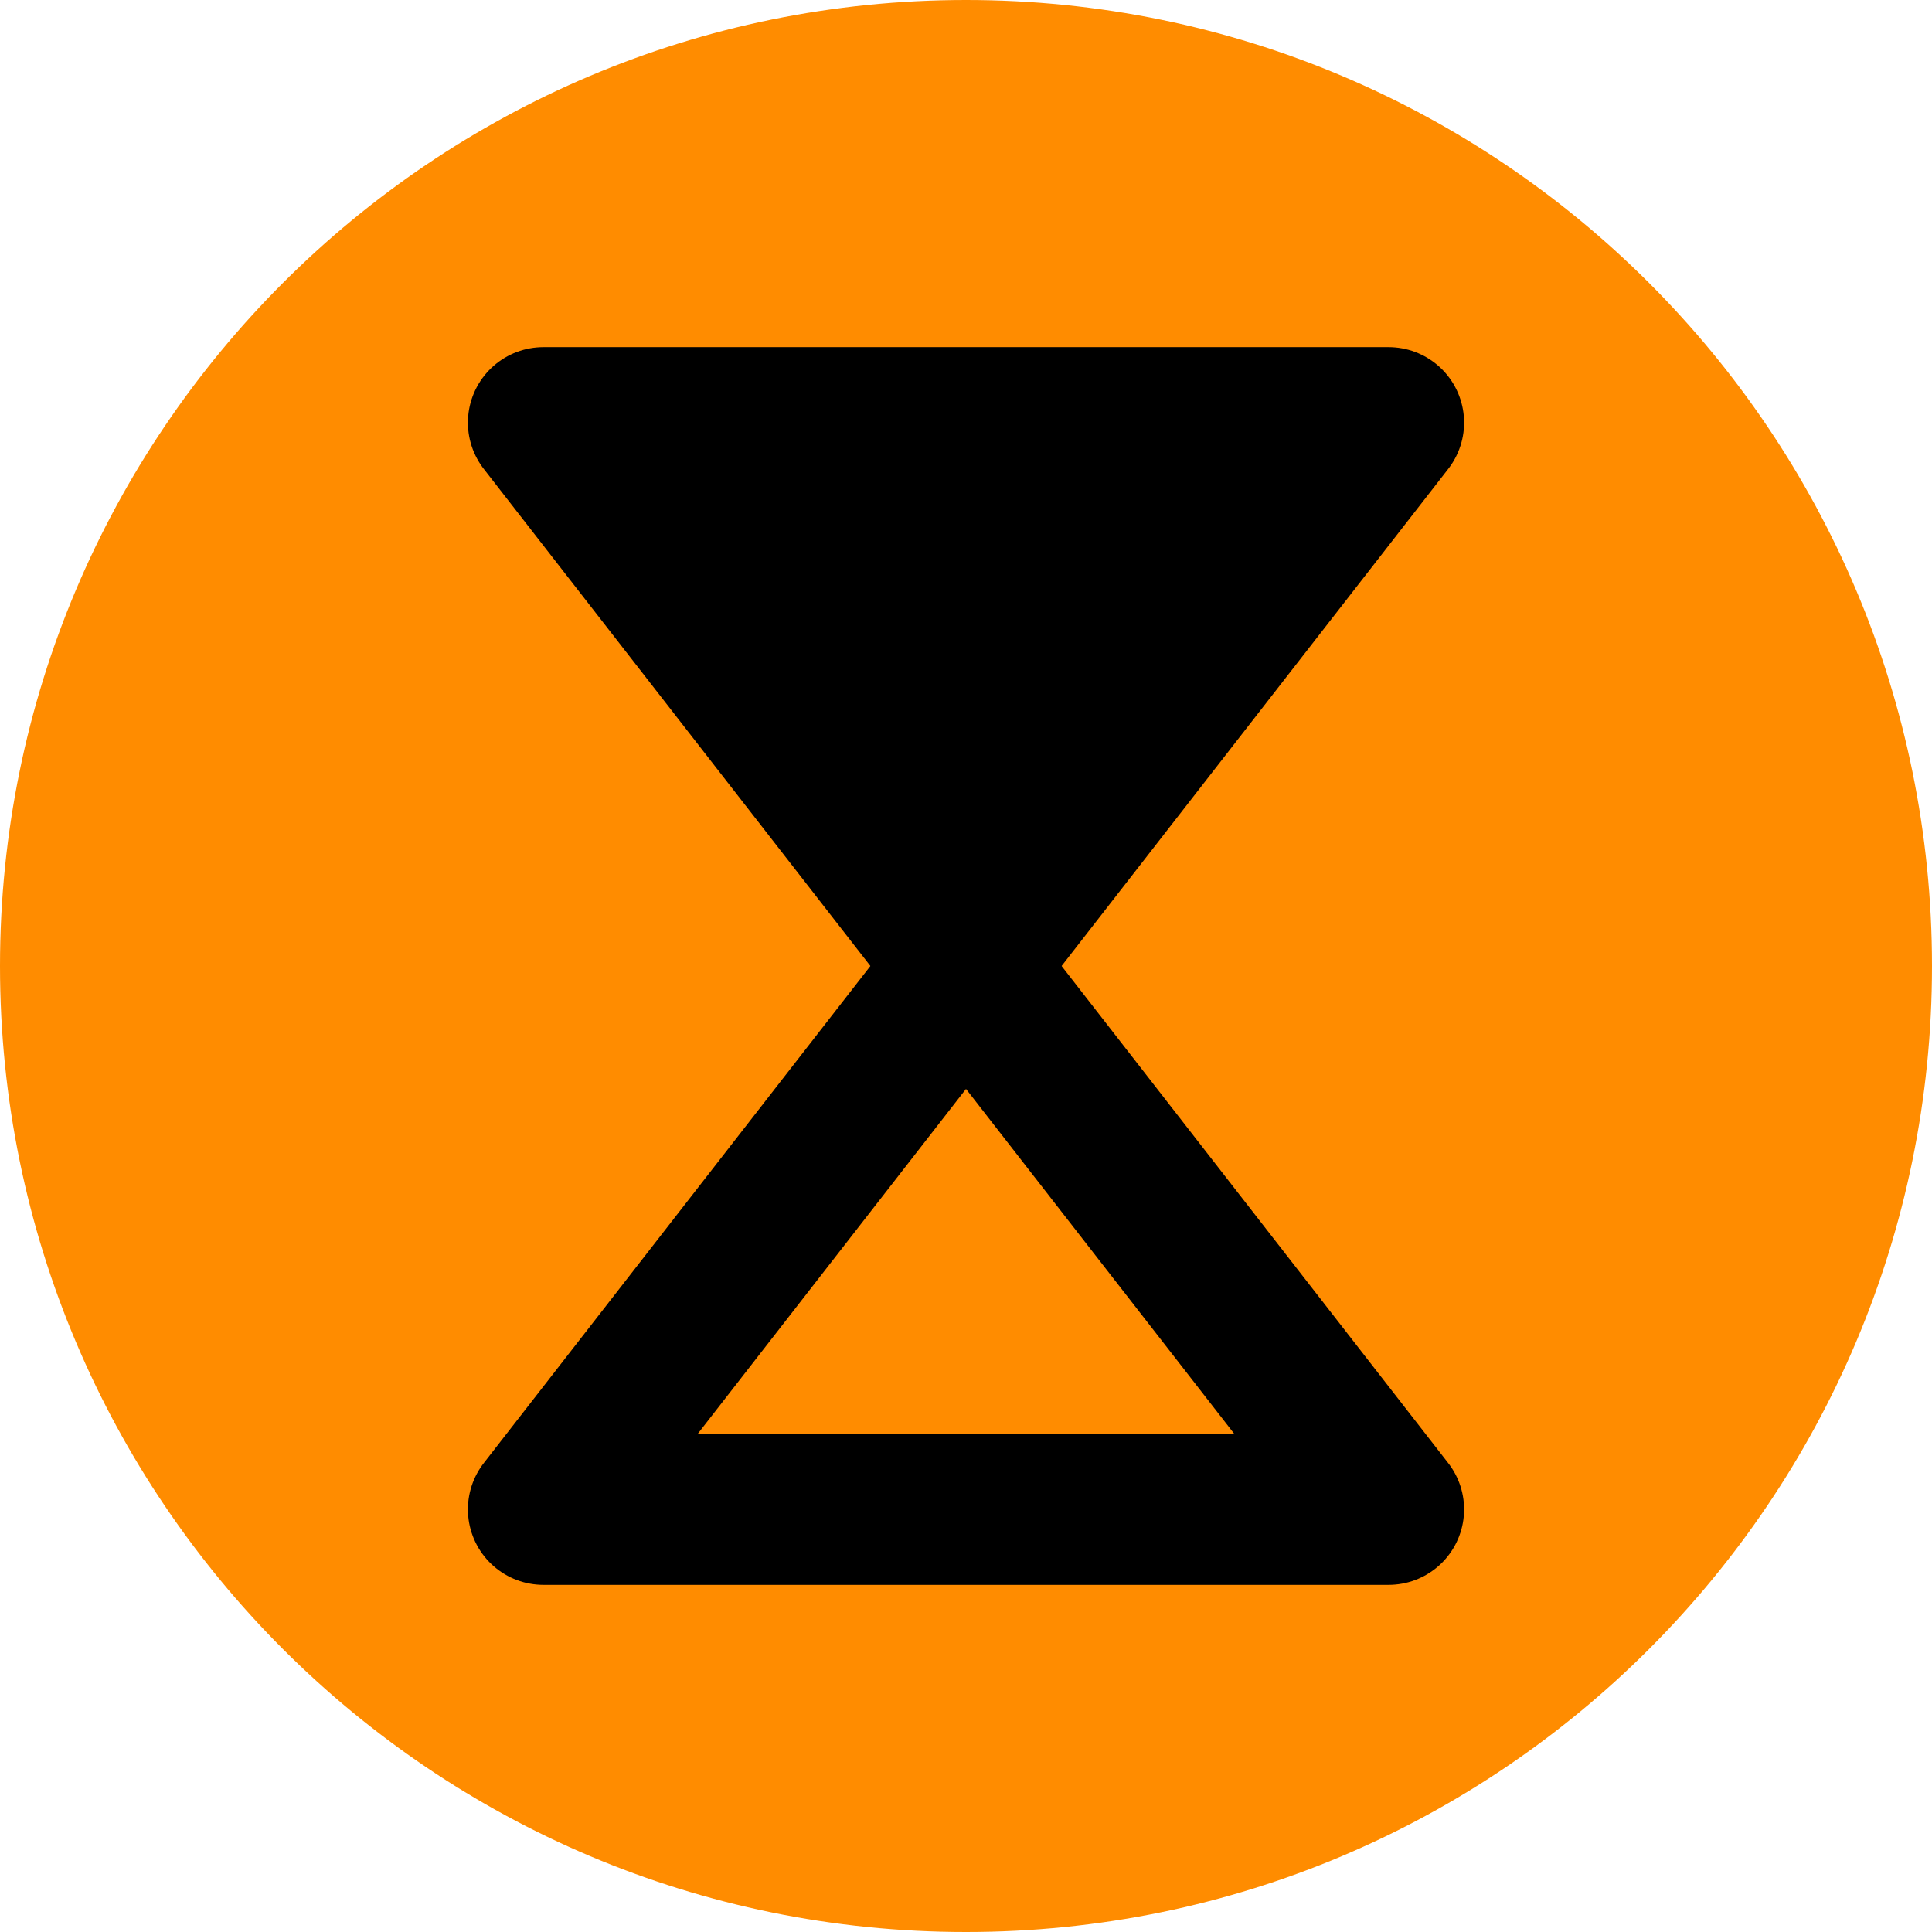
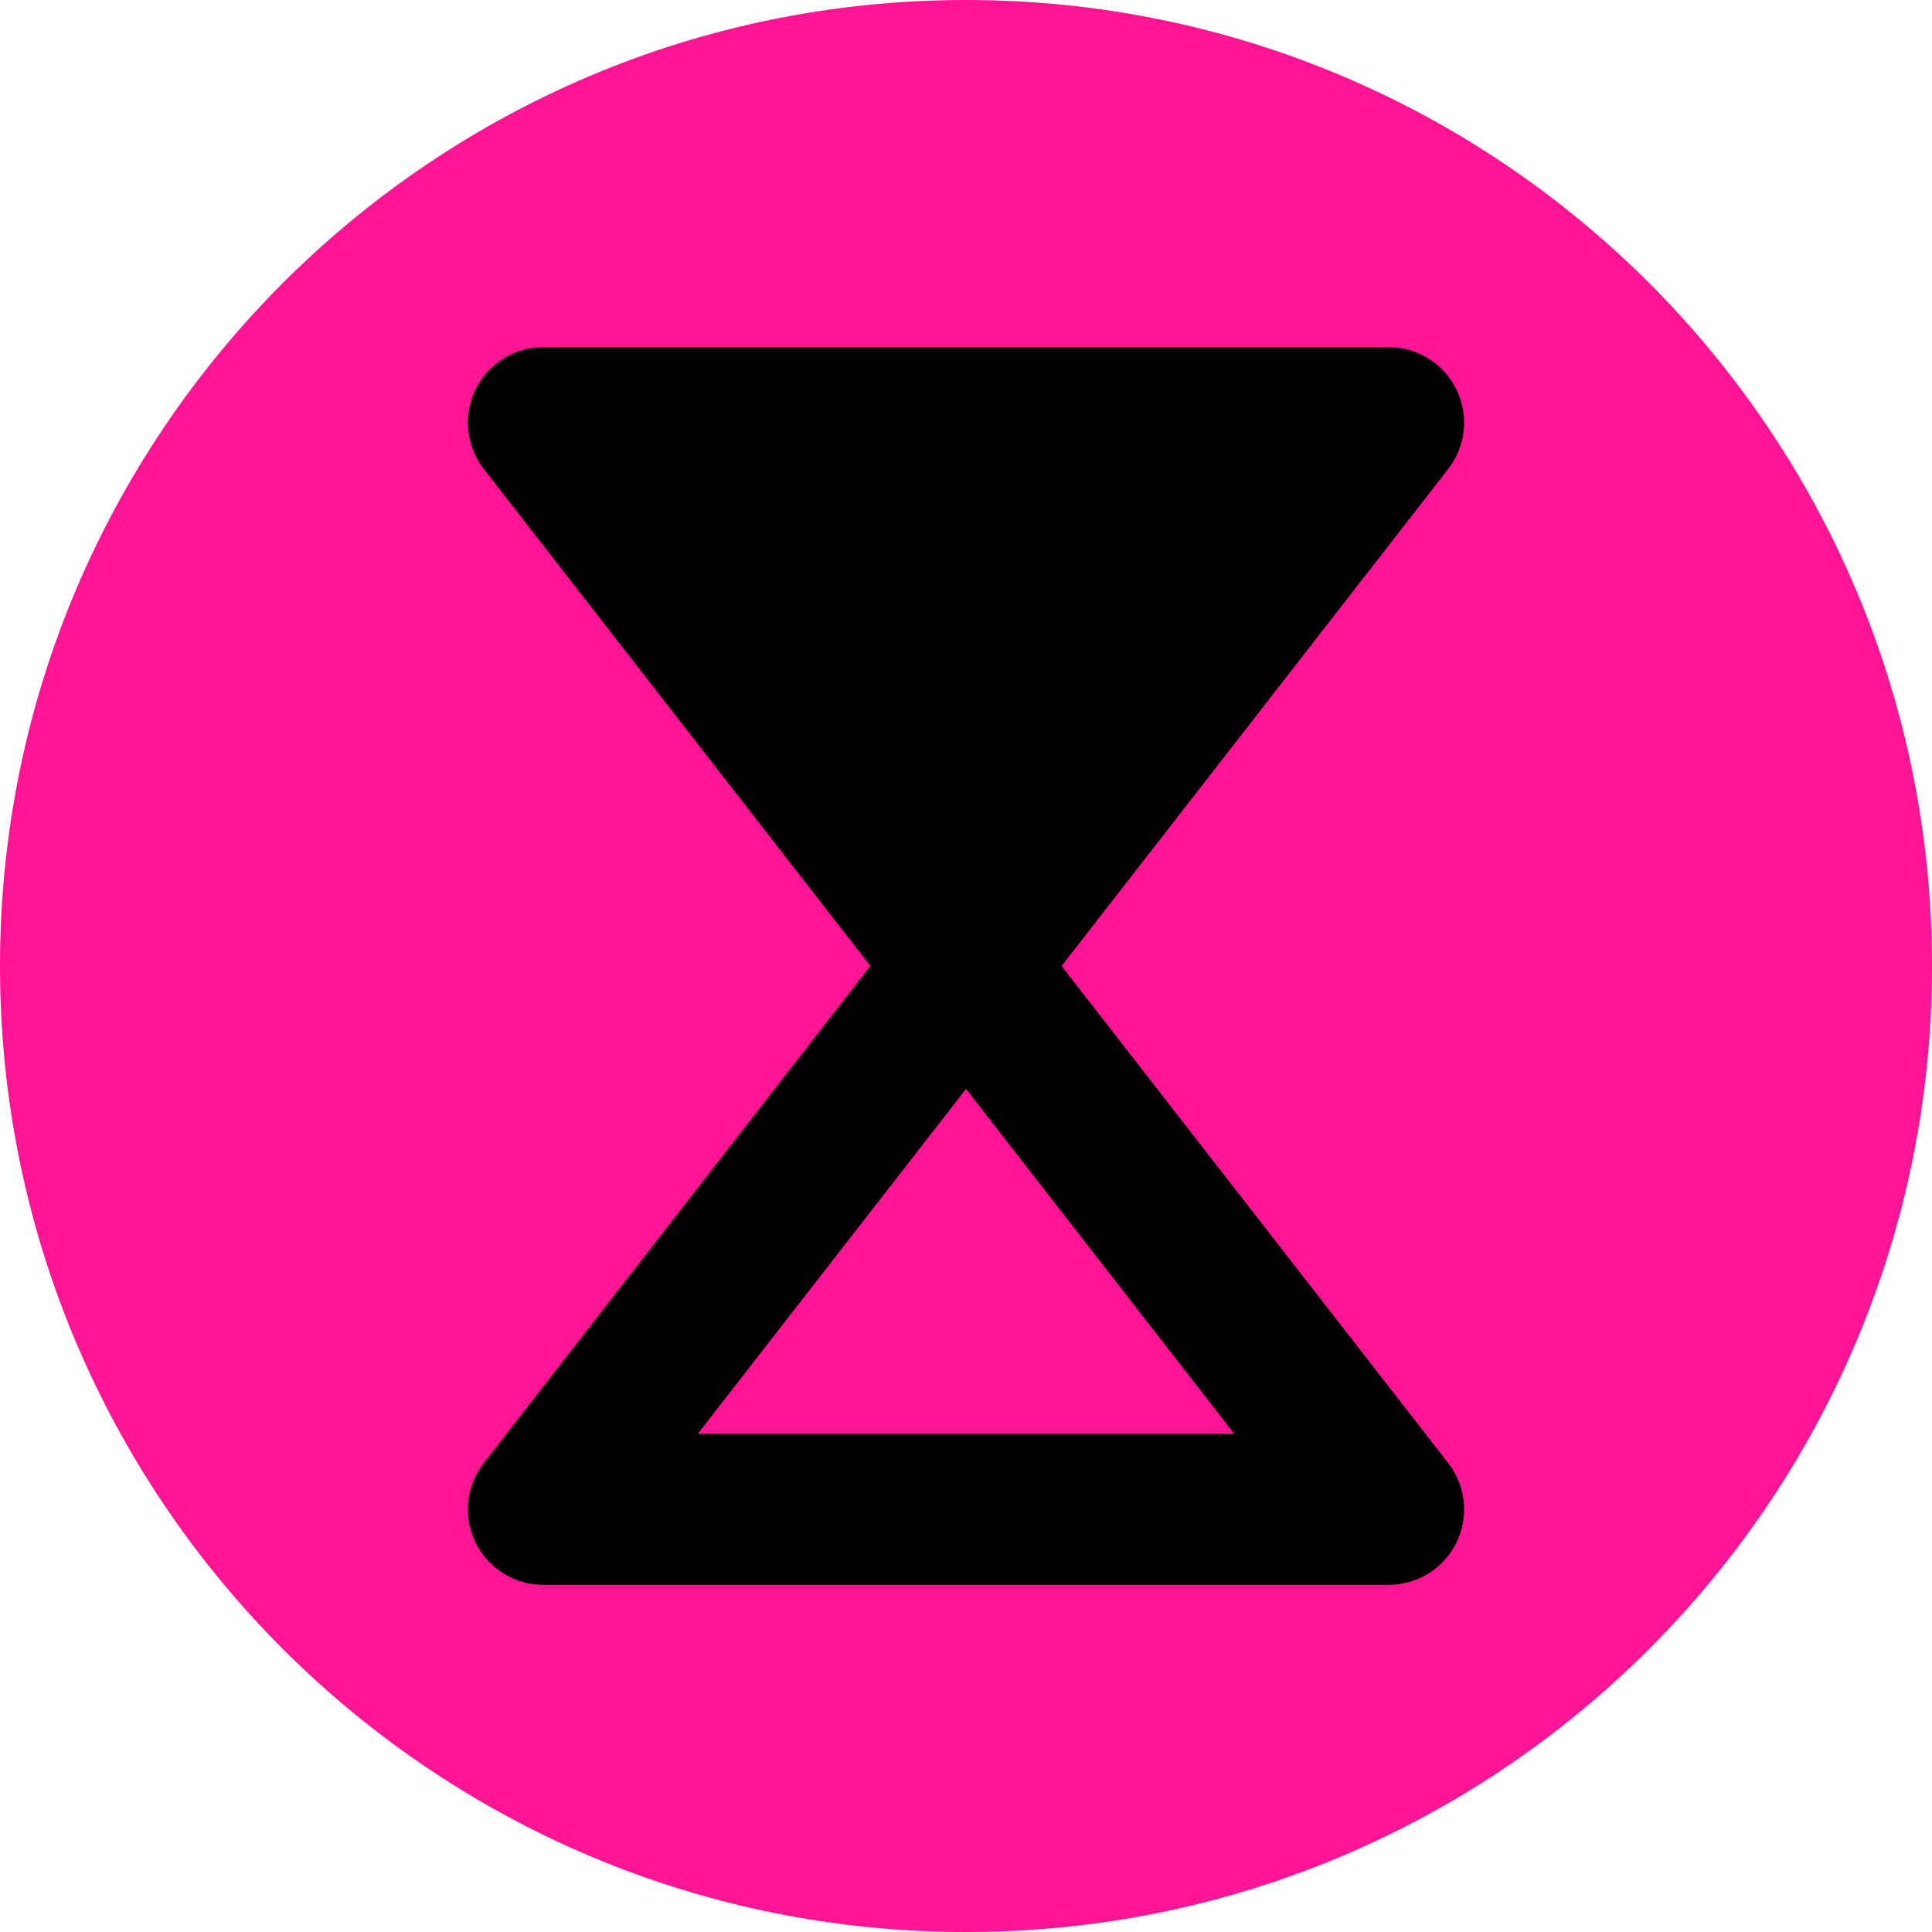
<svg xmlns="http://www.w3.org/2000/svg" viewBox="0 0 32 32">
-   <circle cx="16" cy="16" r="16" fill="#FF8C00" />
+   <circle cx="16" cy="16" r="16" fill="#FF1493" />
  <polygon points="9,7 23,7 16,16" fill="#000000" stroke="#000000" stroke-width="2.5" stroke-linejoin="round" />
  <polygon points="16,16 9,25 23,25" fill="none" stroke="#000000" stroke-width="2.5" stroke-linejoin="round" />
</svg>
